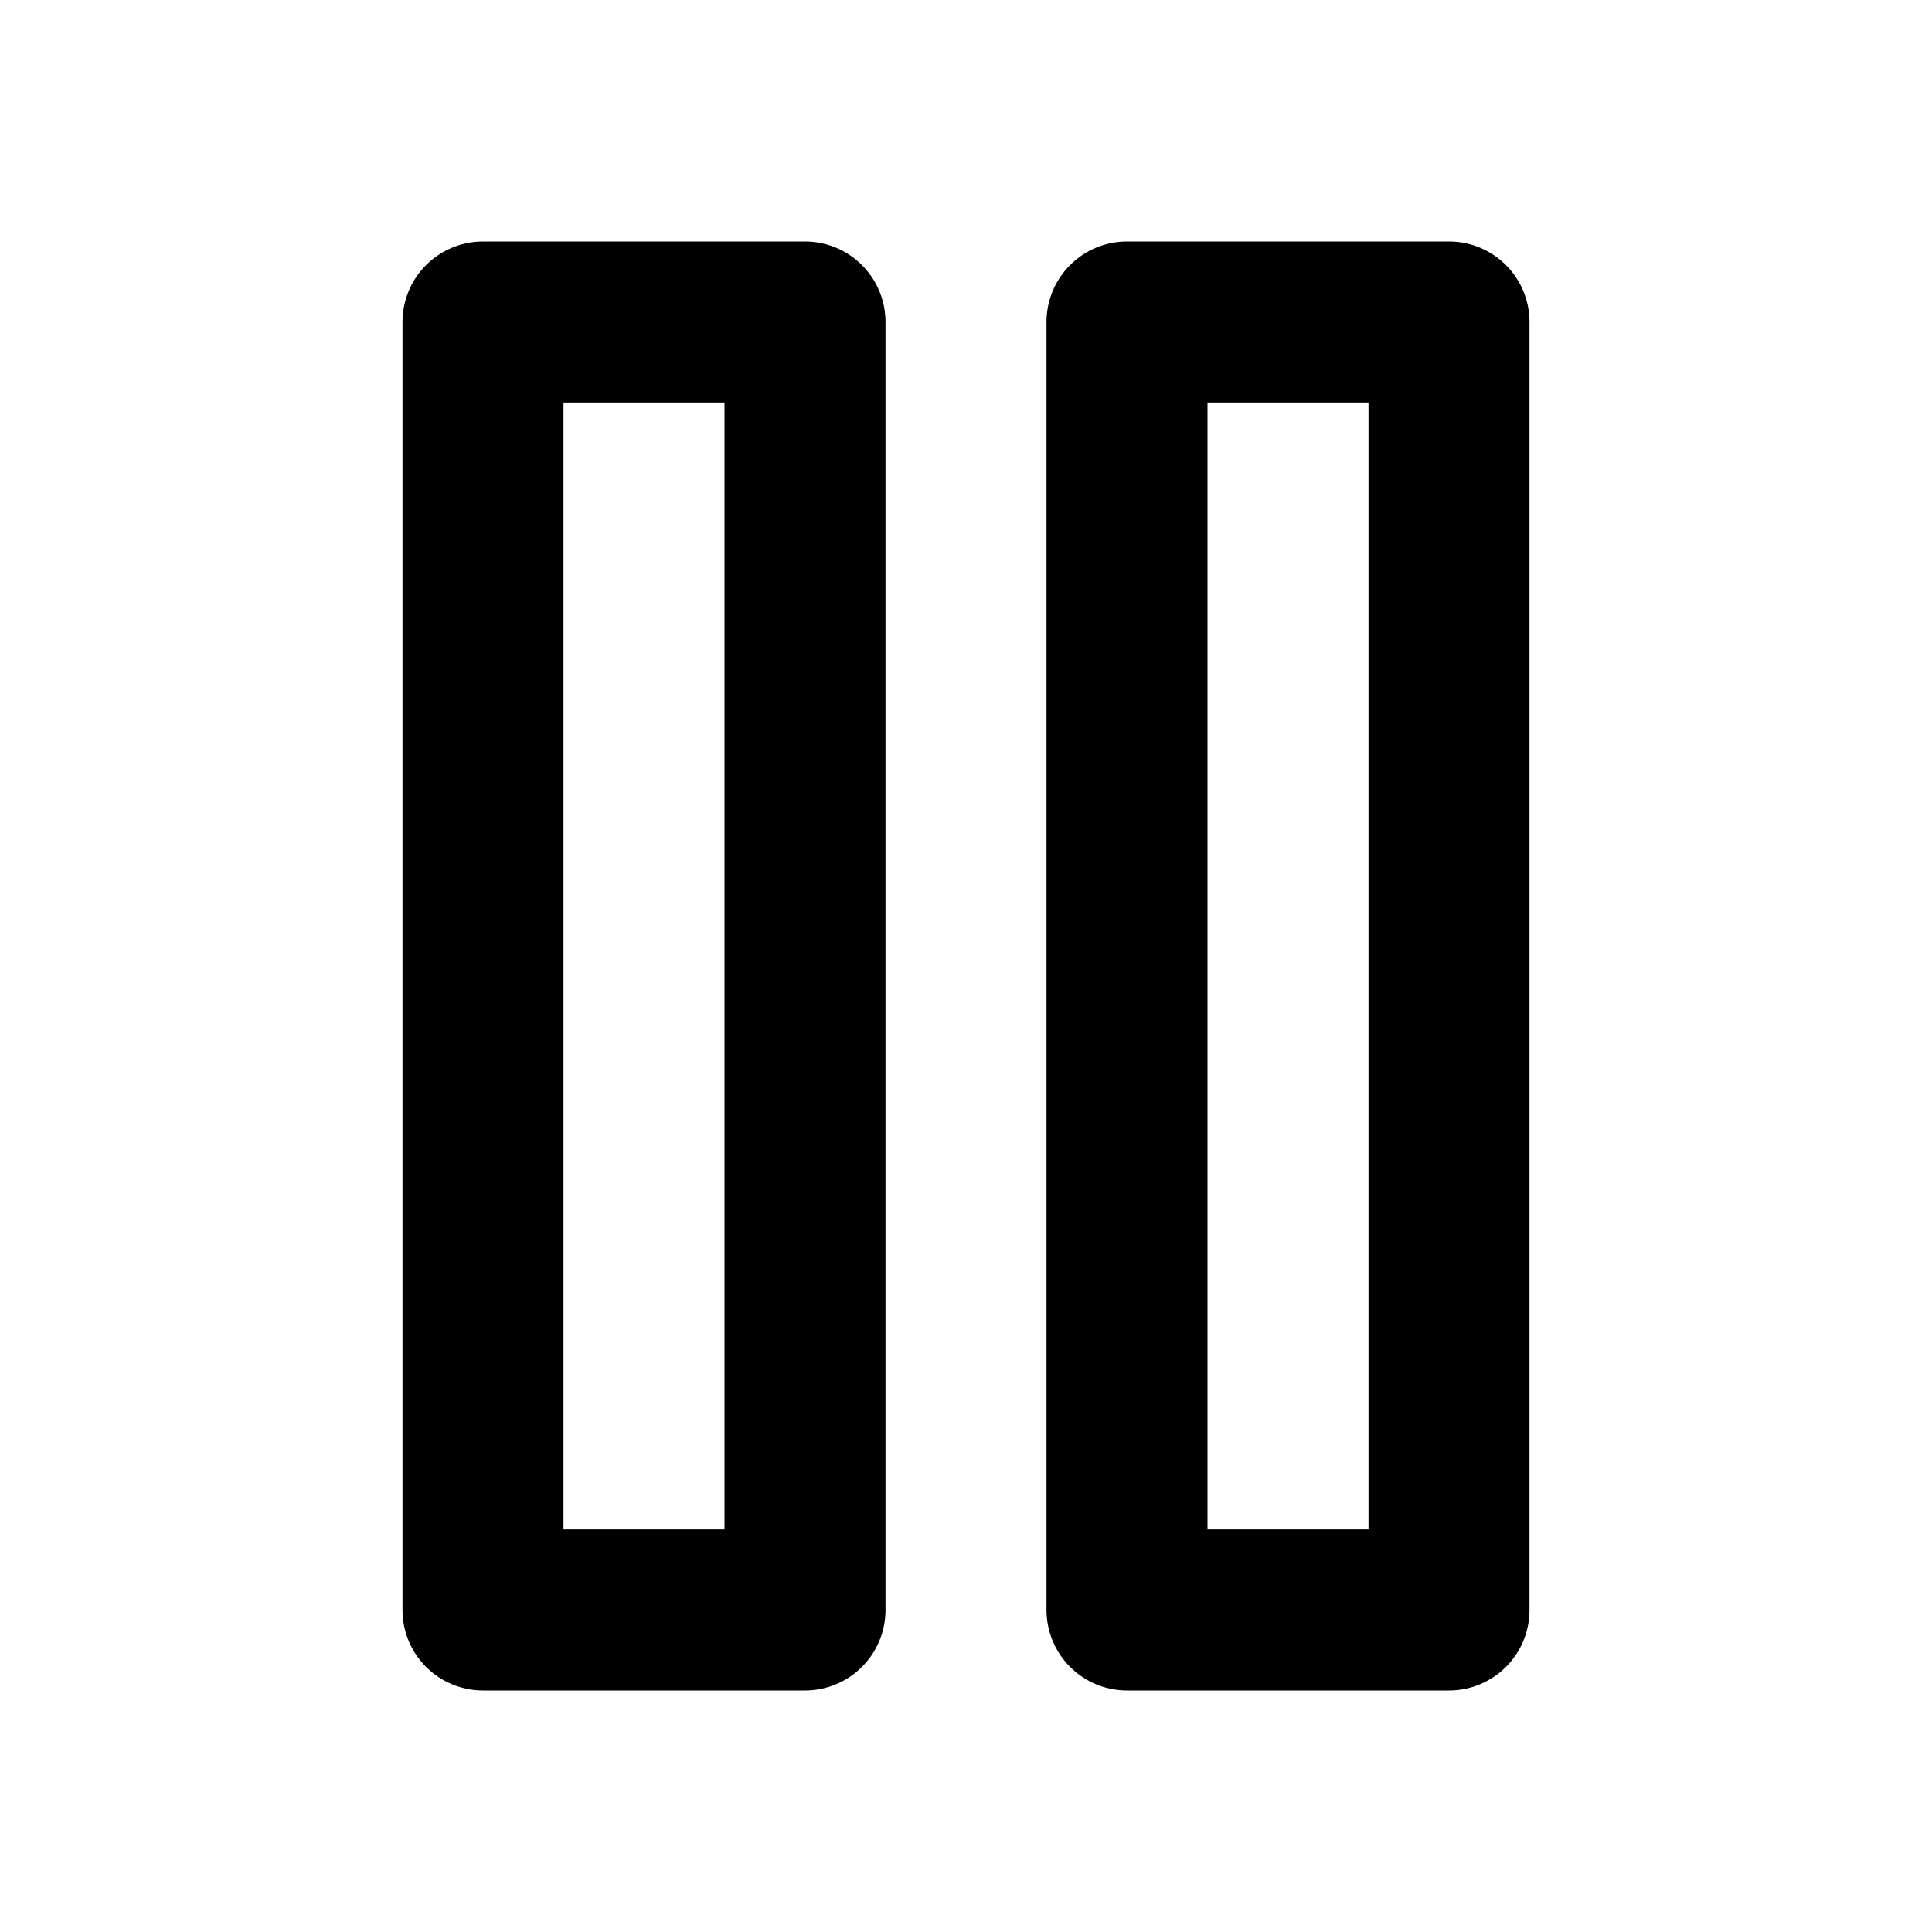
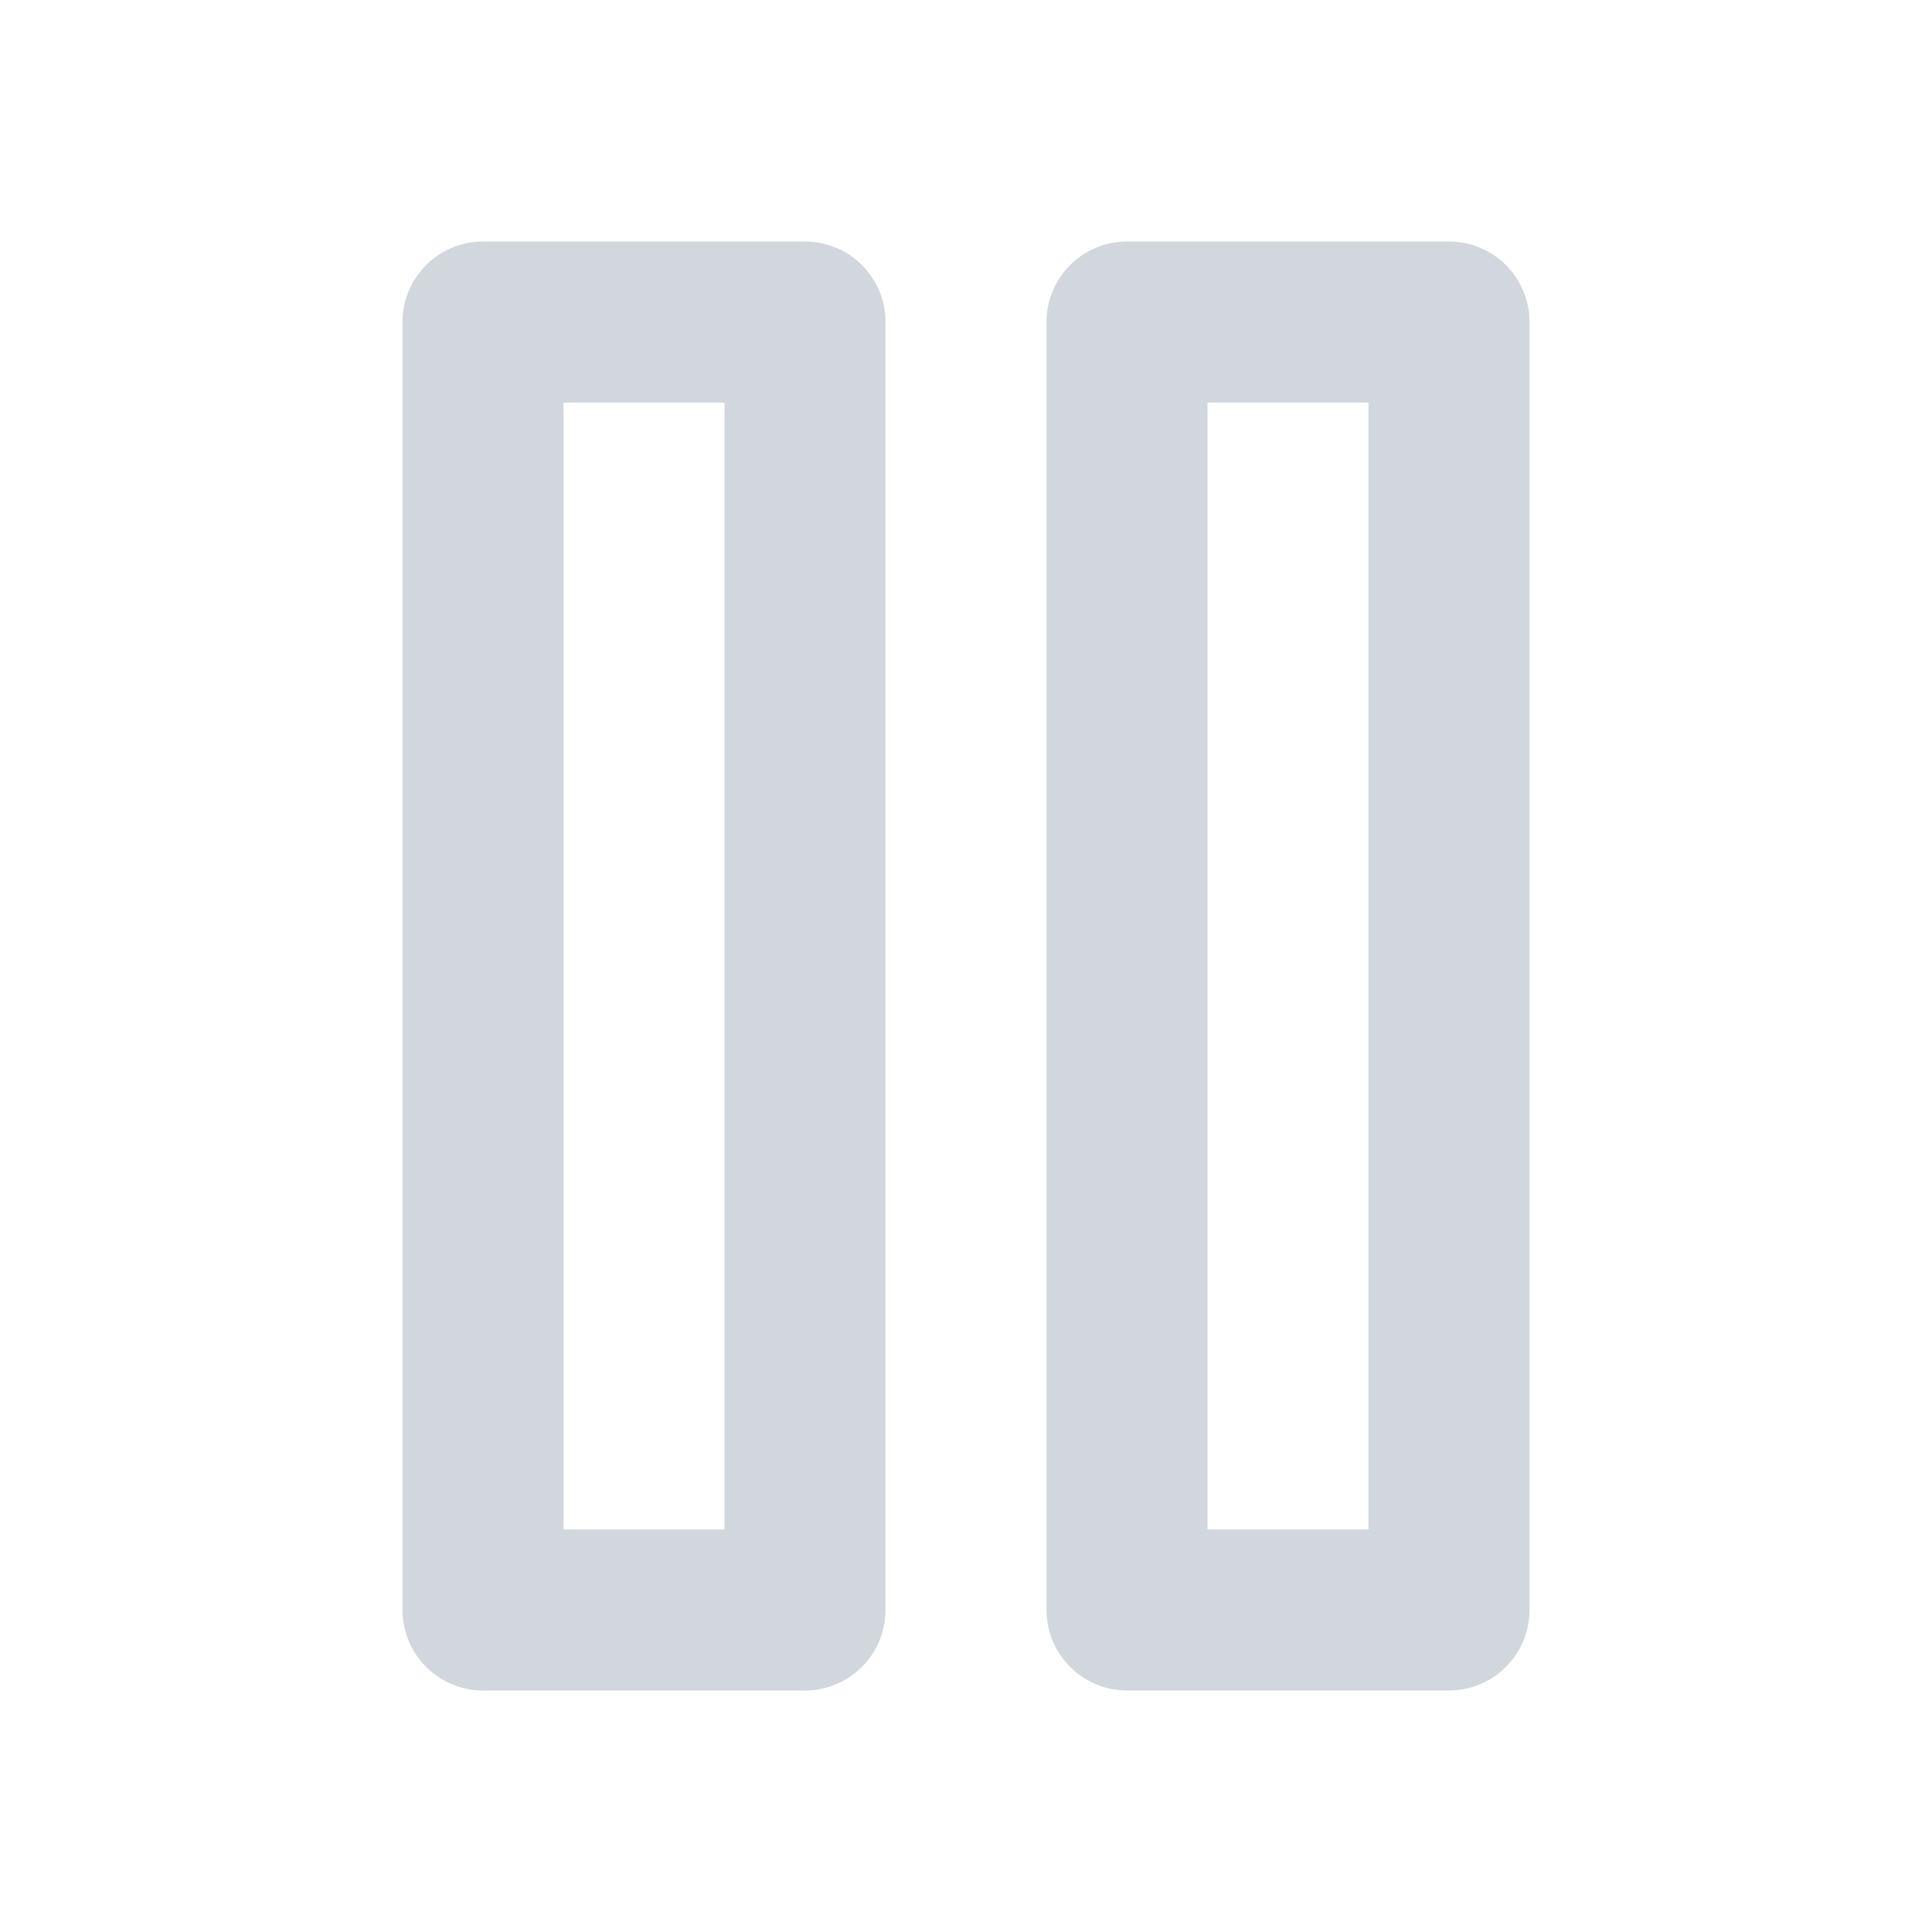
<svg xmlns="http://www.w3.org/2000/svg" width="24" height="24" viewBox="0 0 24 24" fill="none" stroke="currentColor" stroke-width="2" stroke-linecap="round" stroke-linejoin="round">
-   <rect x="6" y="4" width="4" height="16" />
-   <rect x="14" y="4" width="4" height="16" />
+   <rect x="6" y="4" width="4" height="16" color="#D1D7DC" />
+   <rect x="14" y="4" width="4" height="16" color="#D1D7DC" />
</svg>
